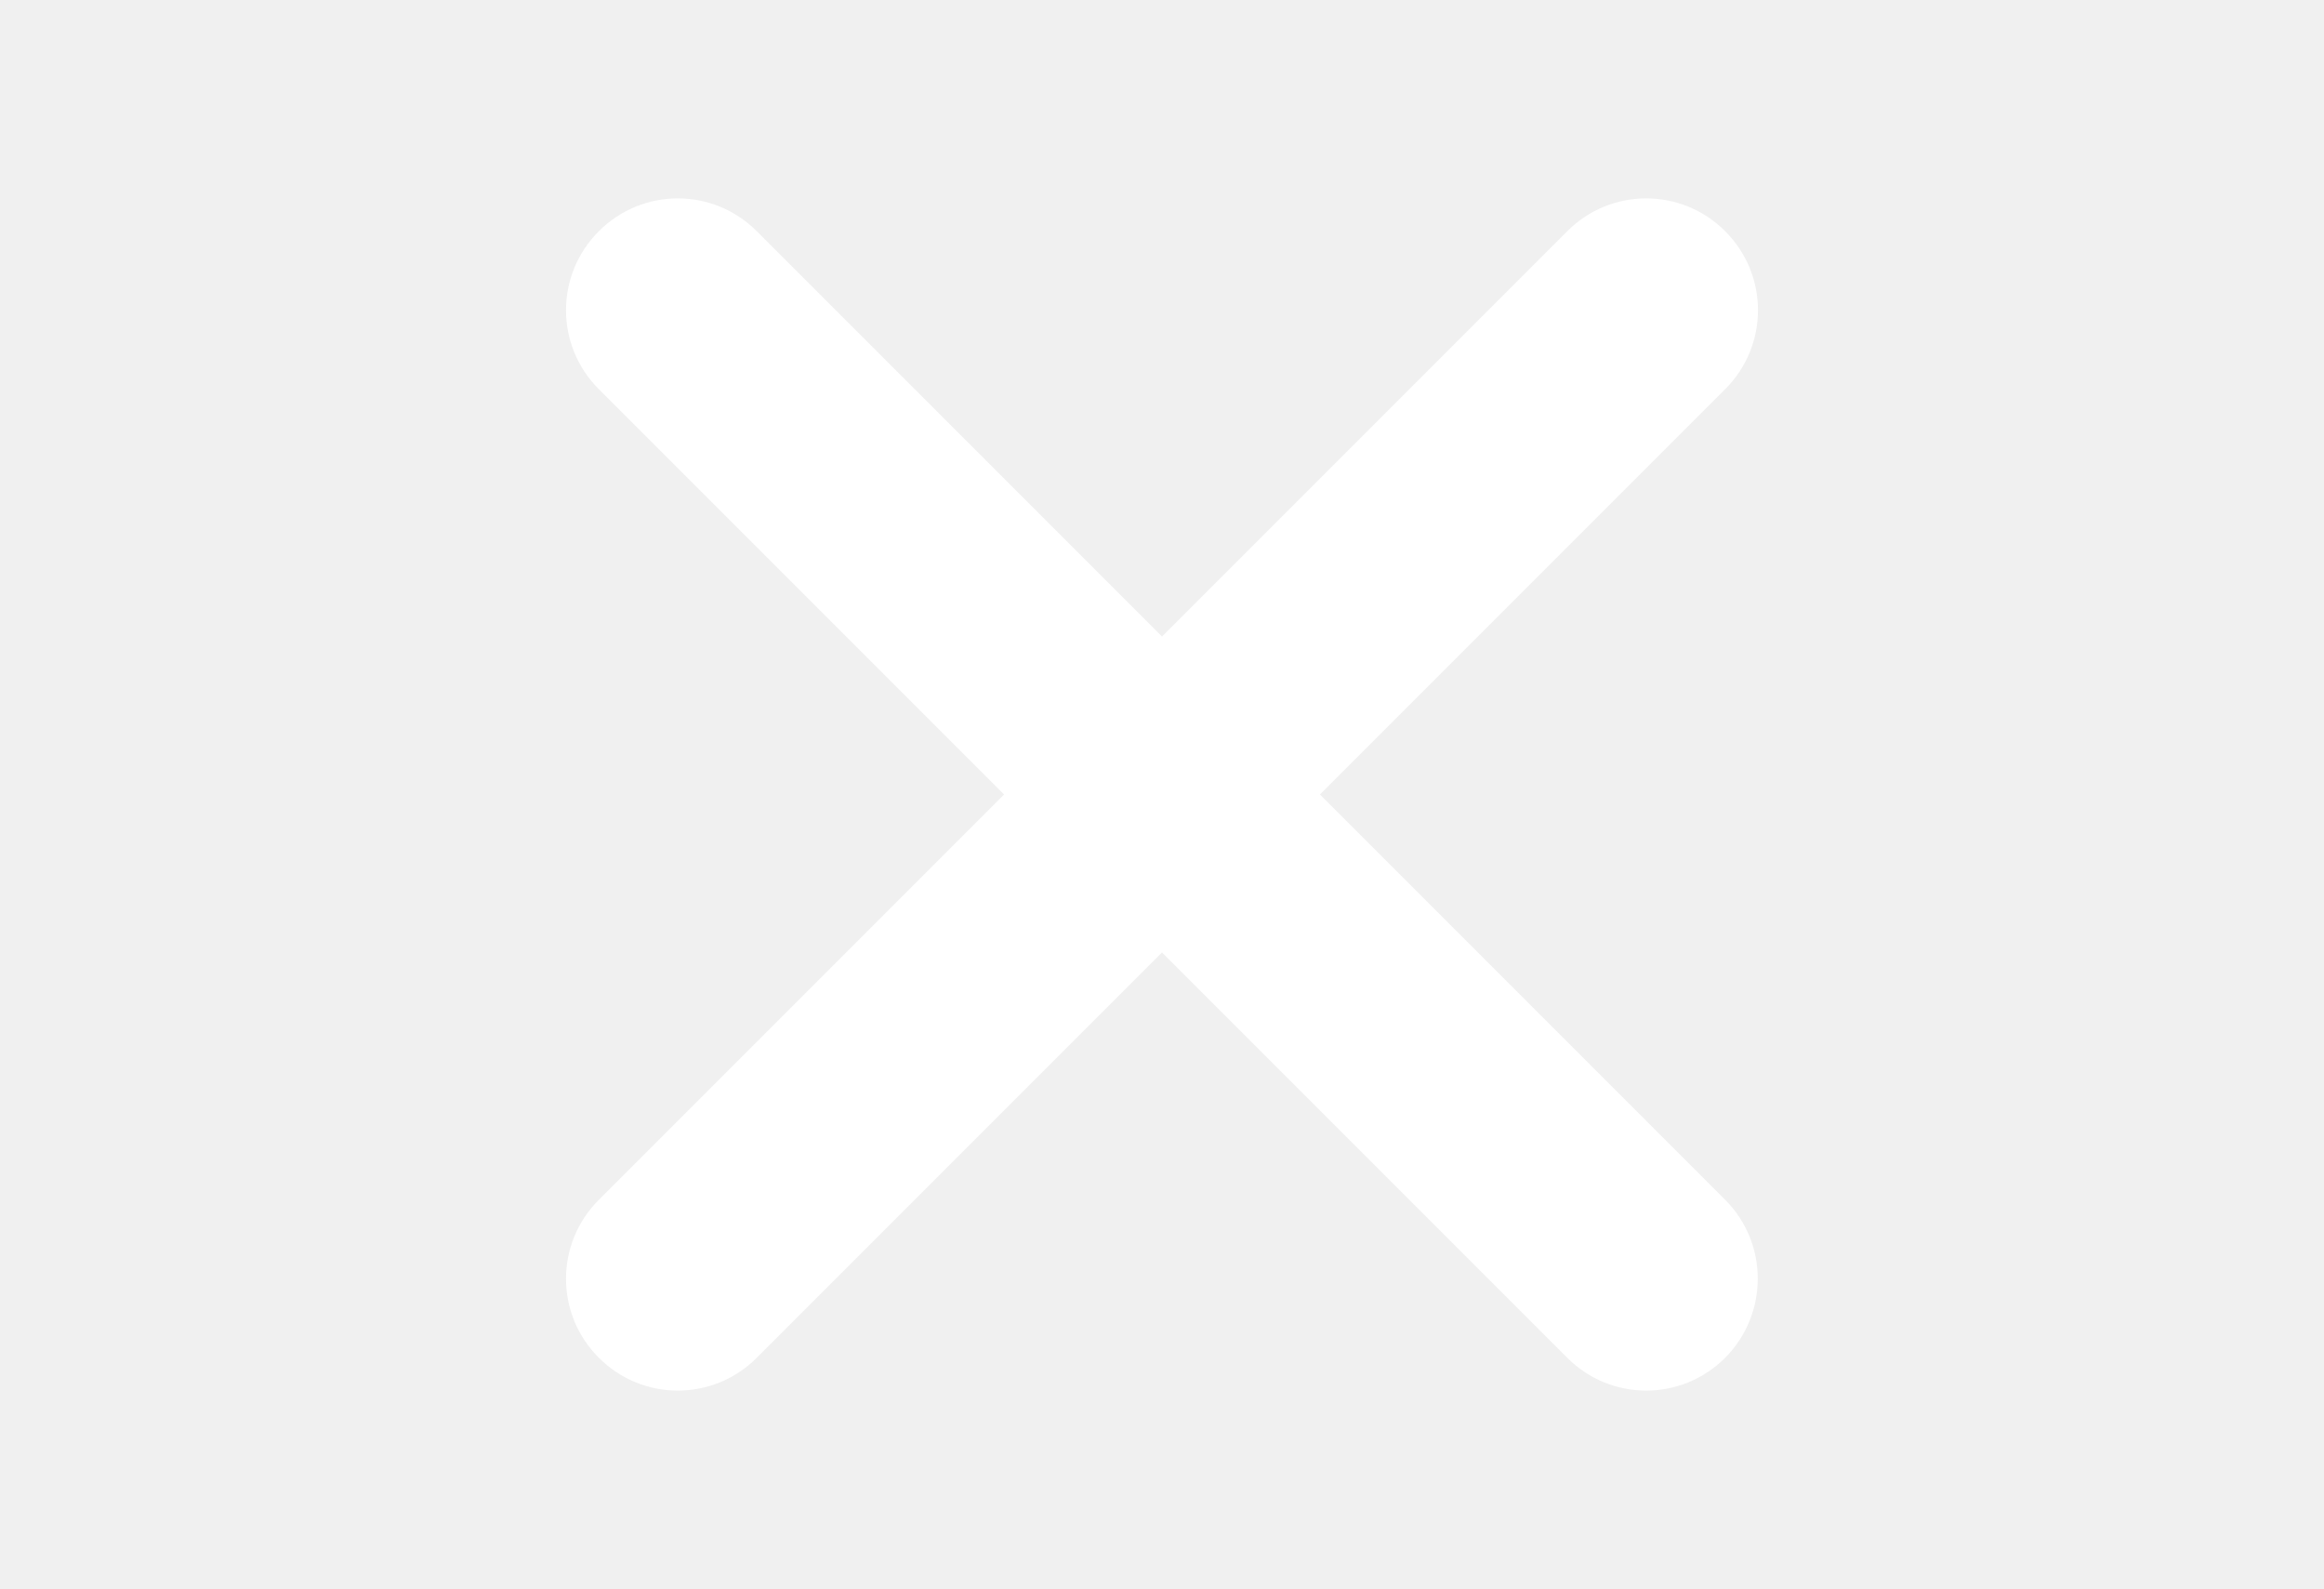
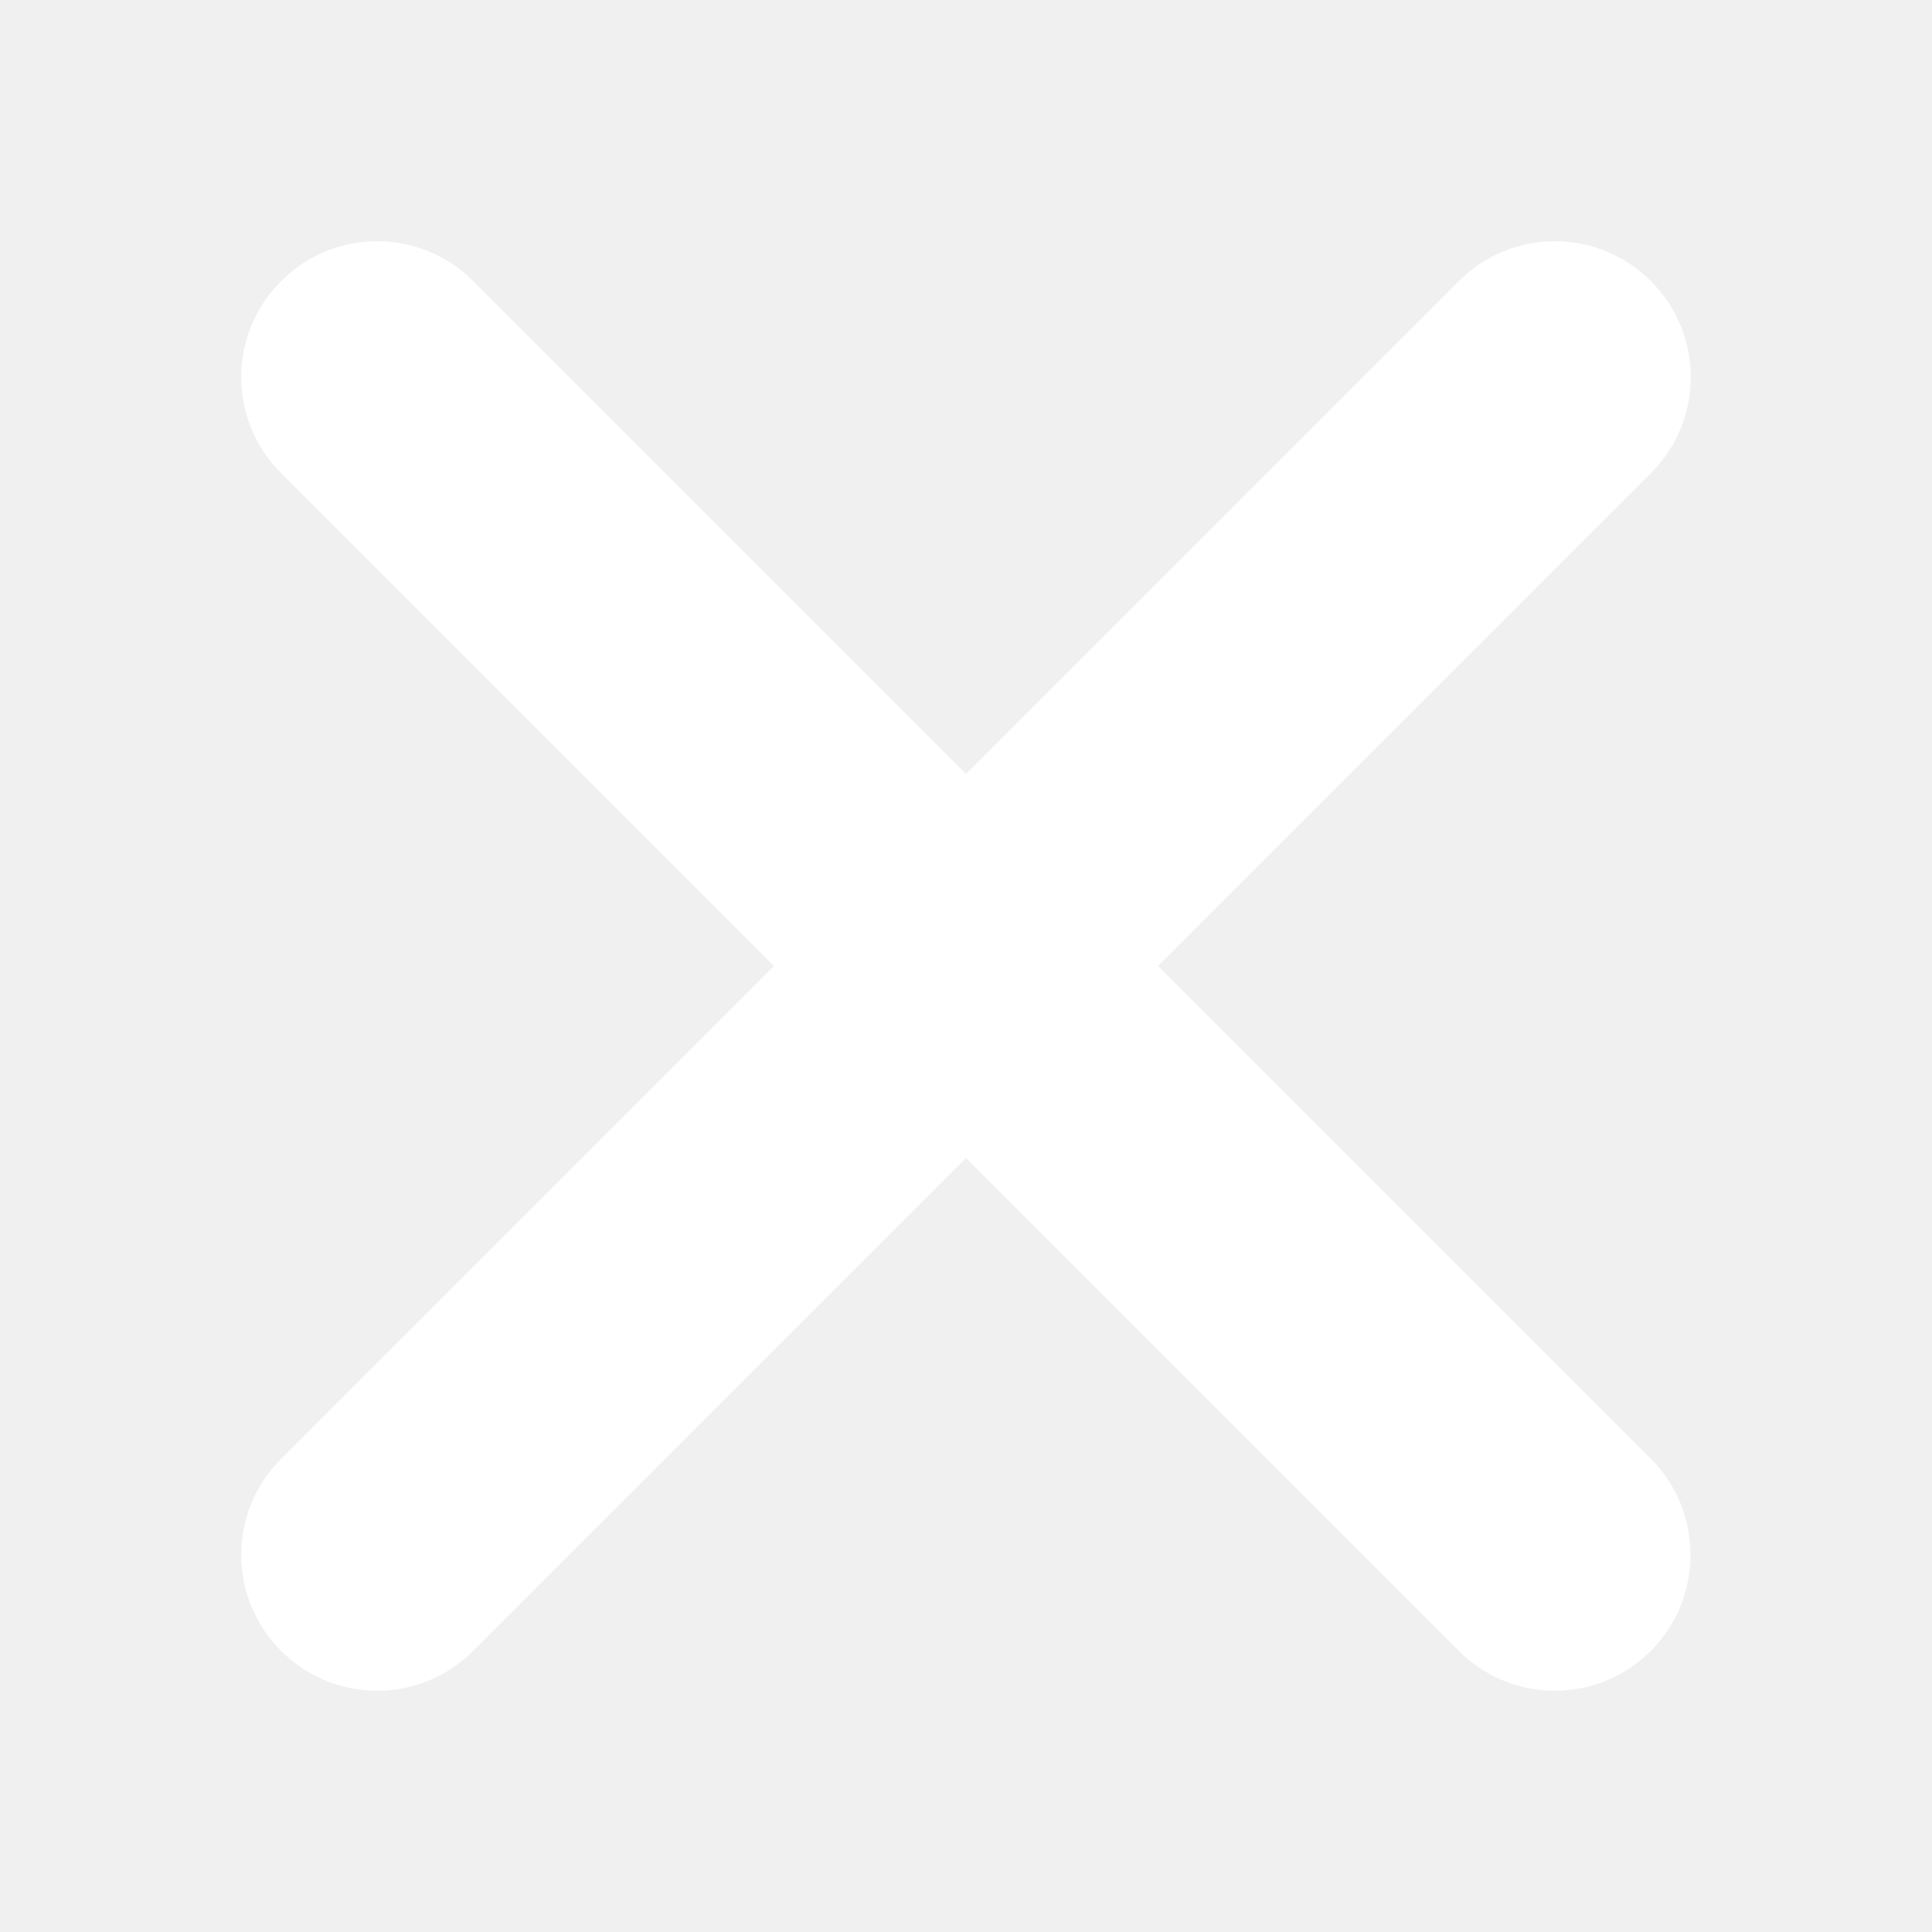
- <svg xmlns="http://www.w3.org/2000/svg" height="350px" fill="white" sid="Layer_1" style="enable-background:new 0 0 512 512;" version="1.1" viewBox="0 0 512 512" width="512px" xml:space="preserve">
+ <svg xmlns="http://www.w3.org/2000/svg" height="32px" fill="white" sid="Layer_1" style="enable-background:new 0 0 32 32;" version="1.1" viewBox="0 0 512 512" width="32px" xml:space="preserve">
  <path d="M437.5,386.6L306.9,256l130.6-130.6c14.1-14.1,14.1-36.8,0-50.9c-14.1-14.1-36.8-14.1-50.9,0L256,205.1L125.4,74.5  c-14.1-14.1-36.8-14.1-50.9,0c-14.1,14.1-14.1,36.8,0,50.9L205.1,256L74.5,386.6c-14.1,14.1-14.1,36.8,0,50.9  c14.1,14.1,36.8,14.1,50.9,0L256,306.9l130.6,130.6c14.1,14.1,36.8,14.1,50.9,0C451.5,423.4,451.5,400.6,437.5,386.6z" />
</svg>
